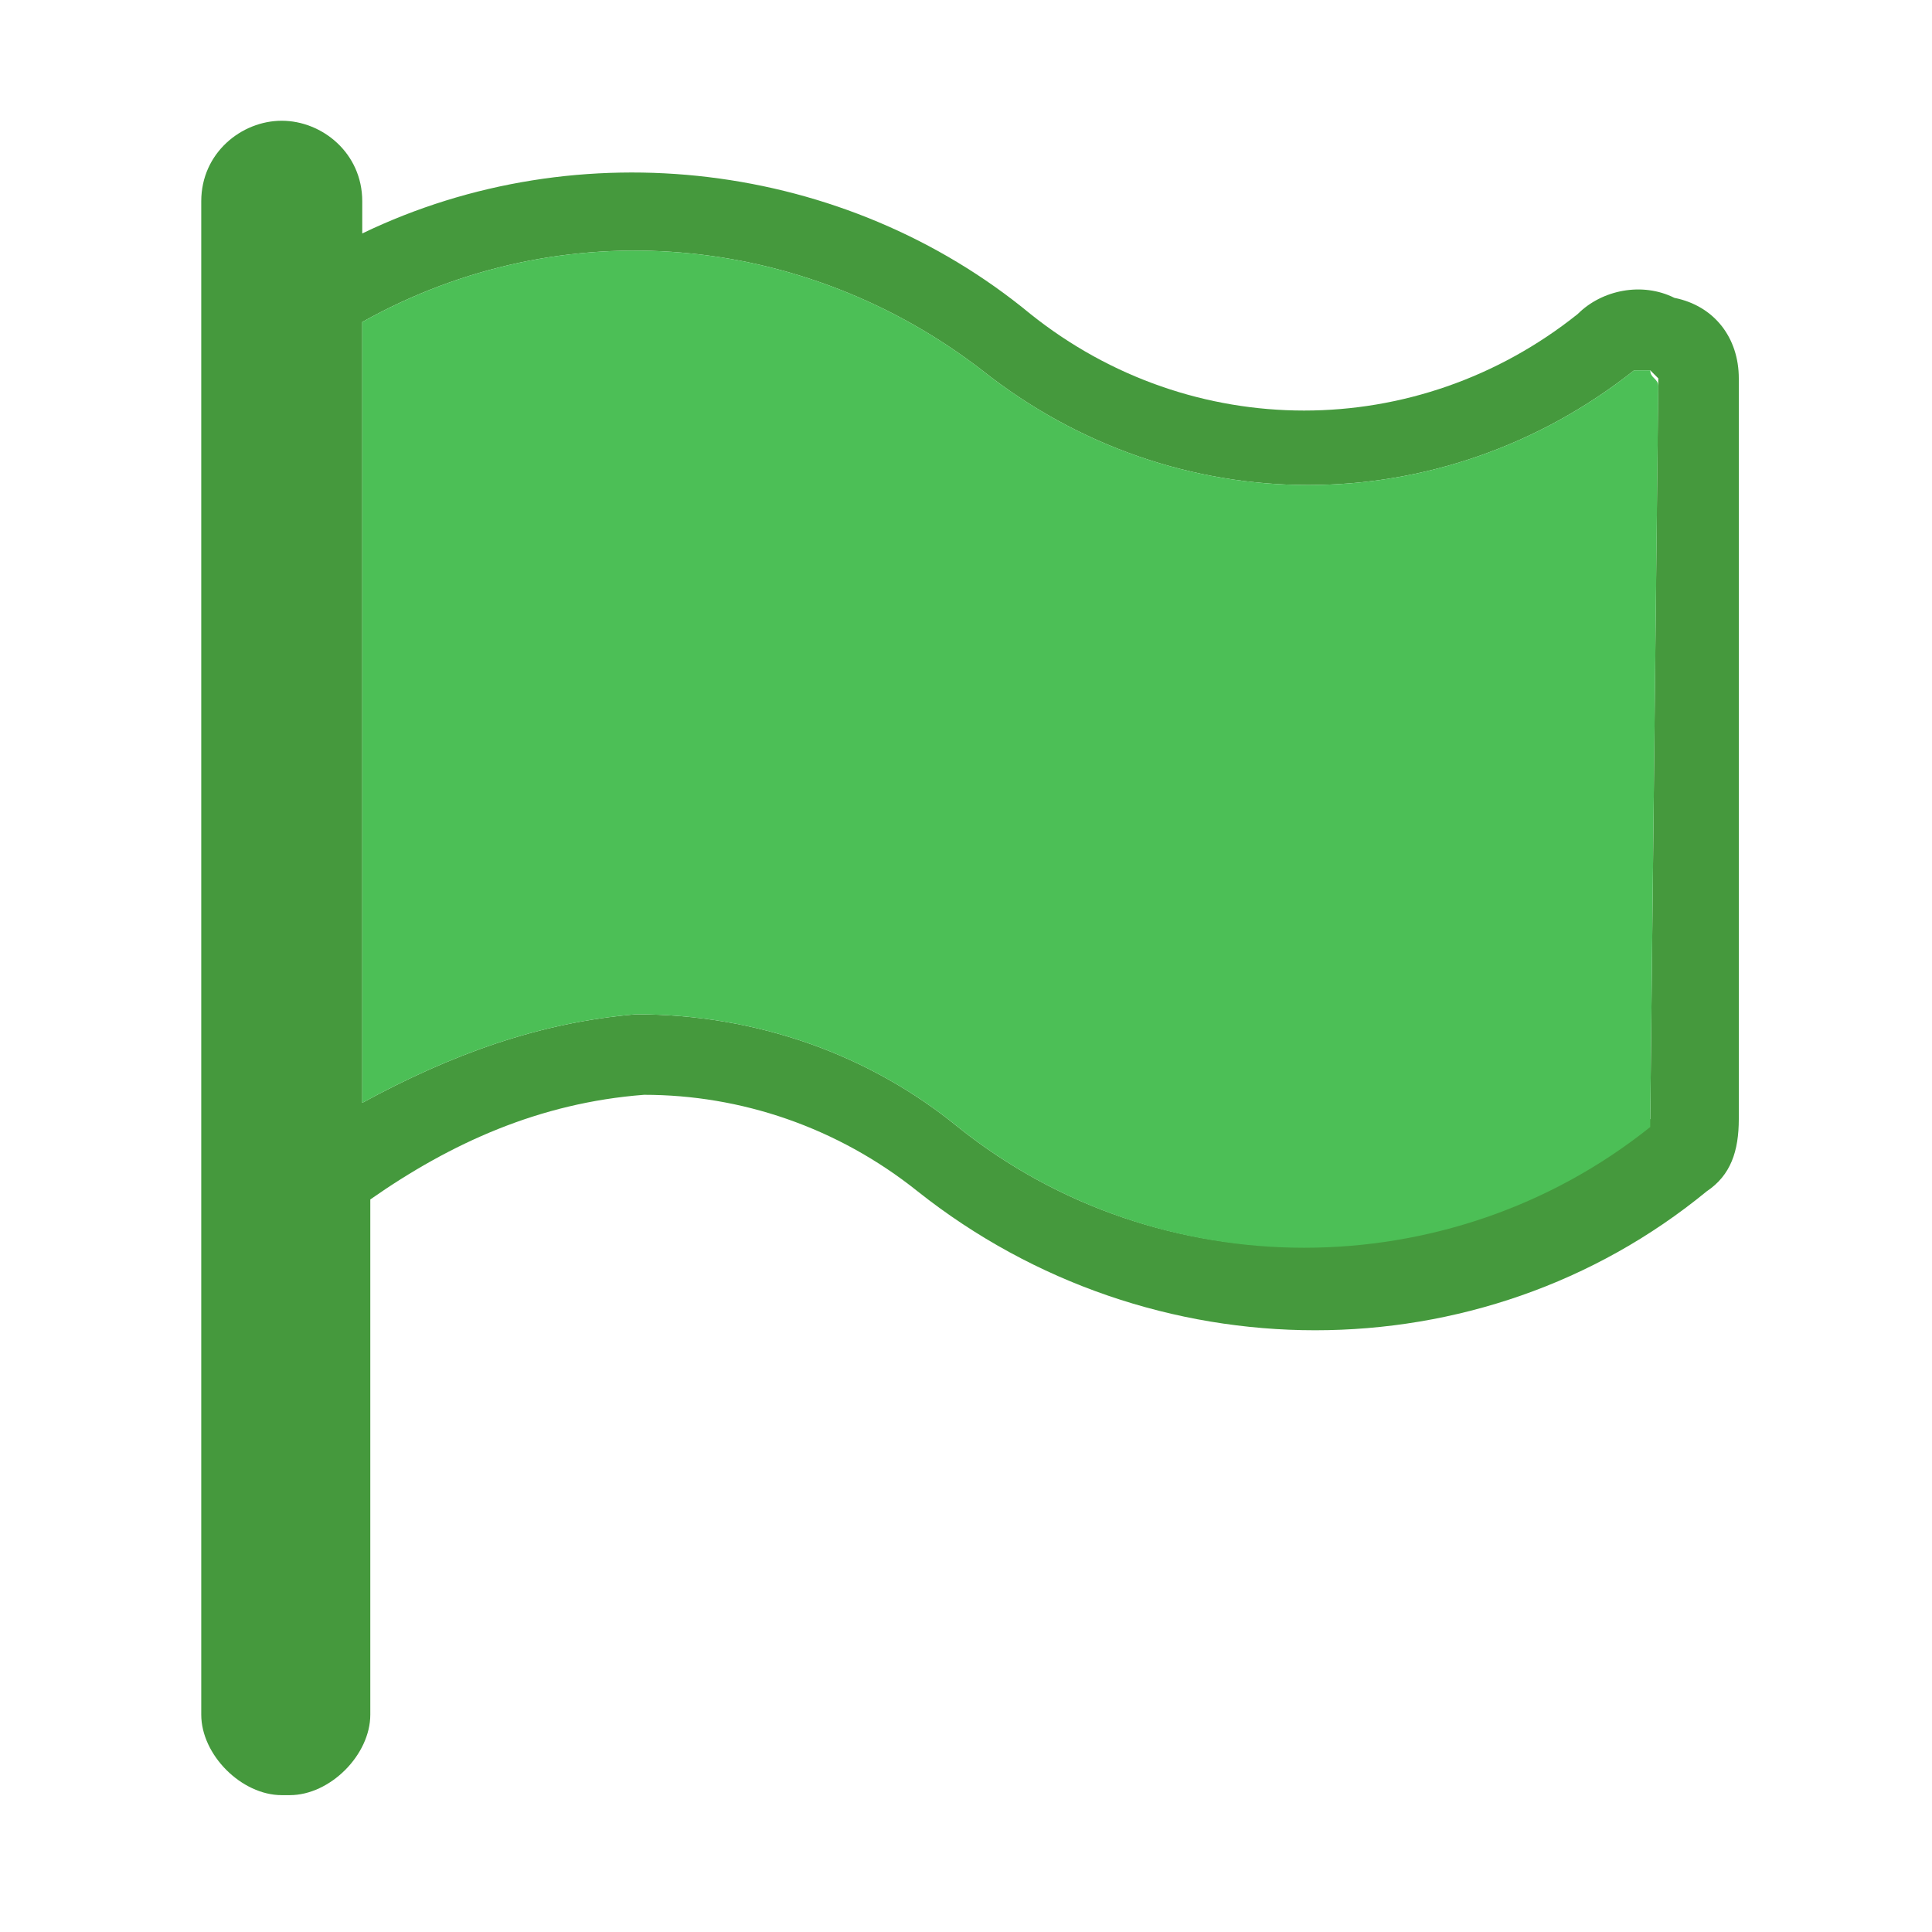
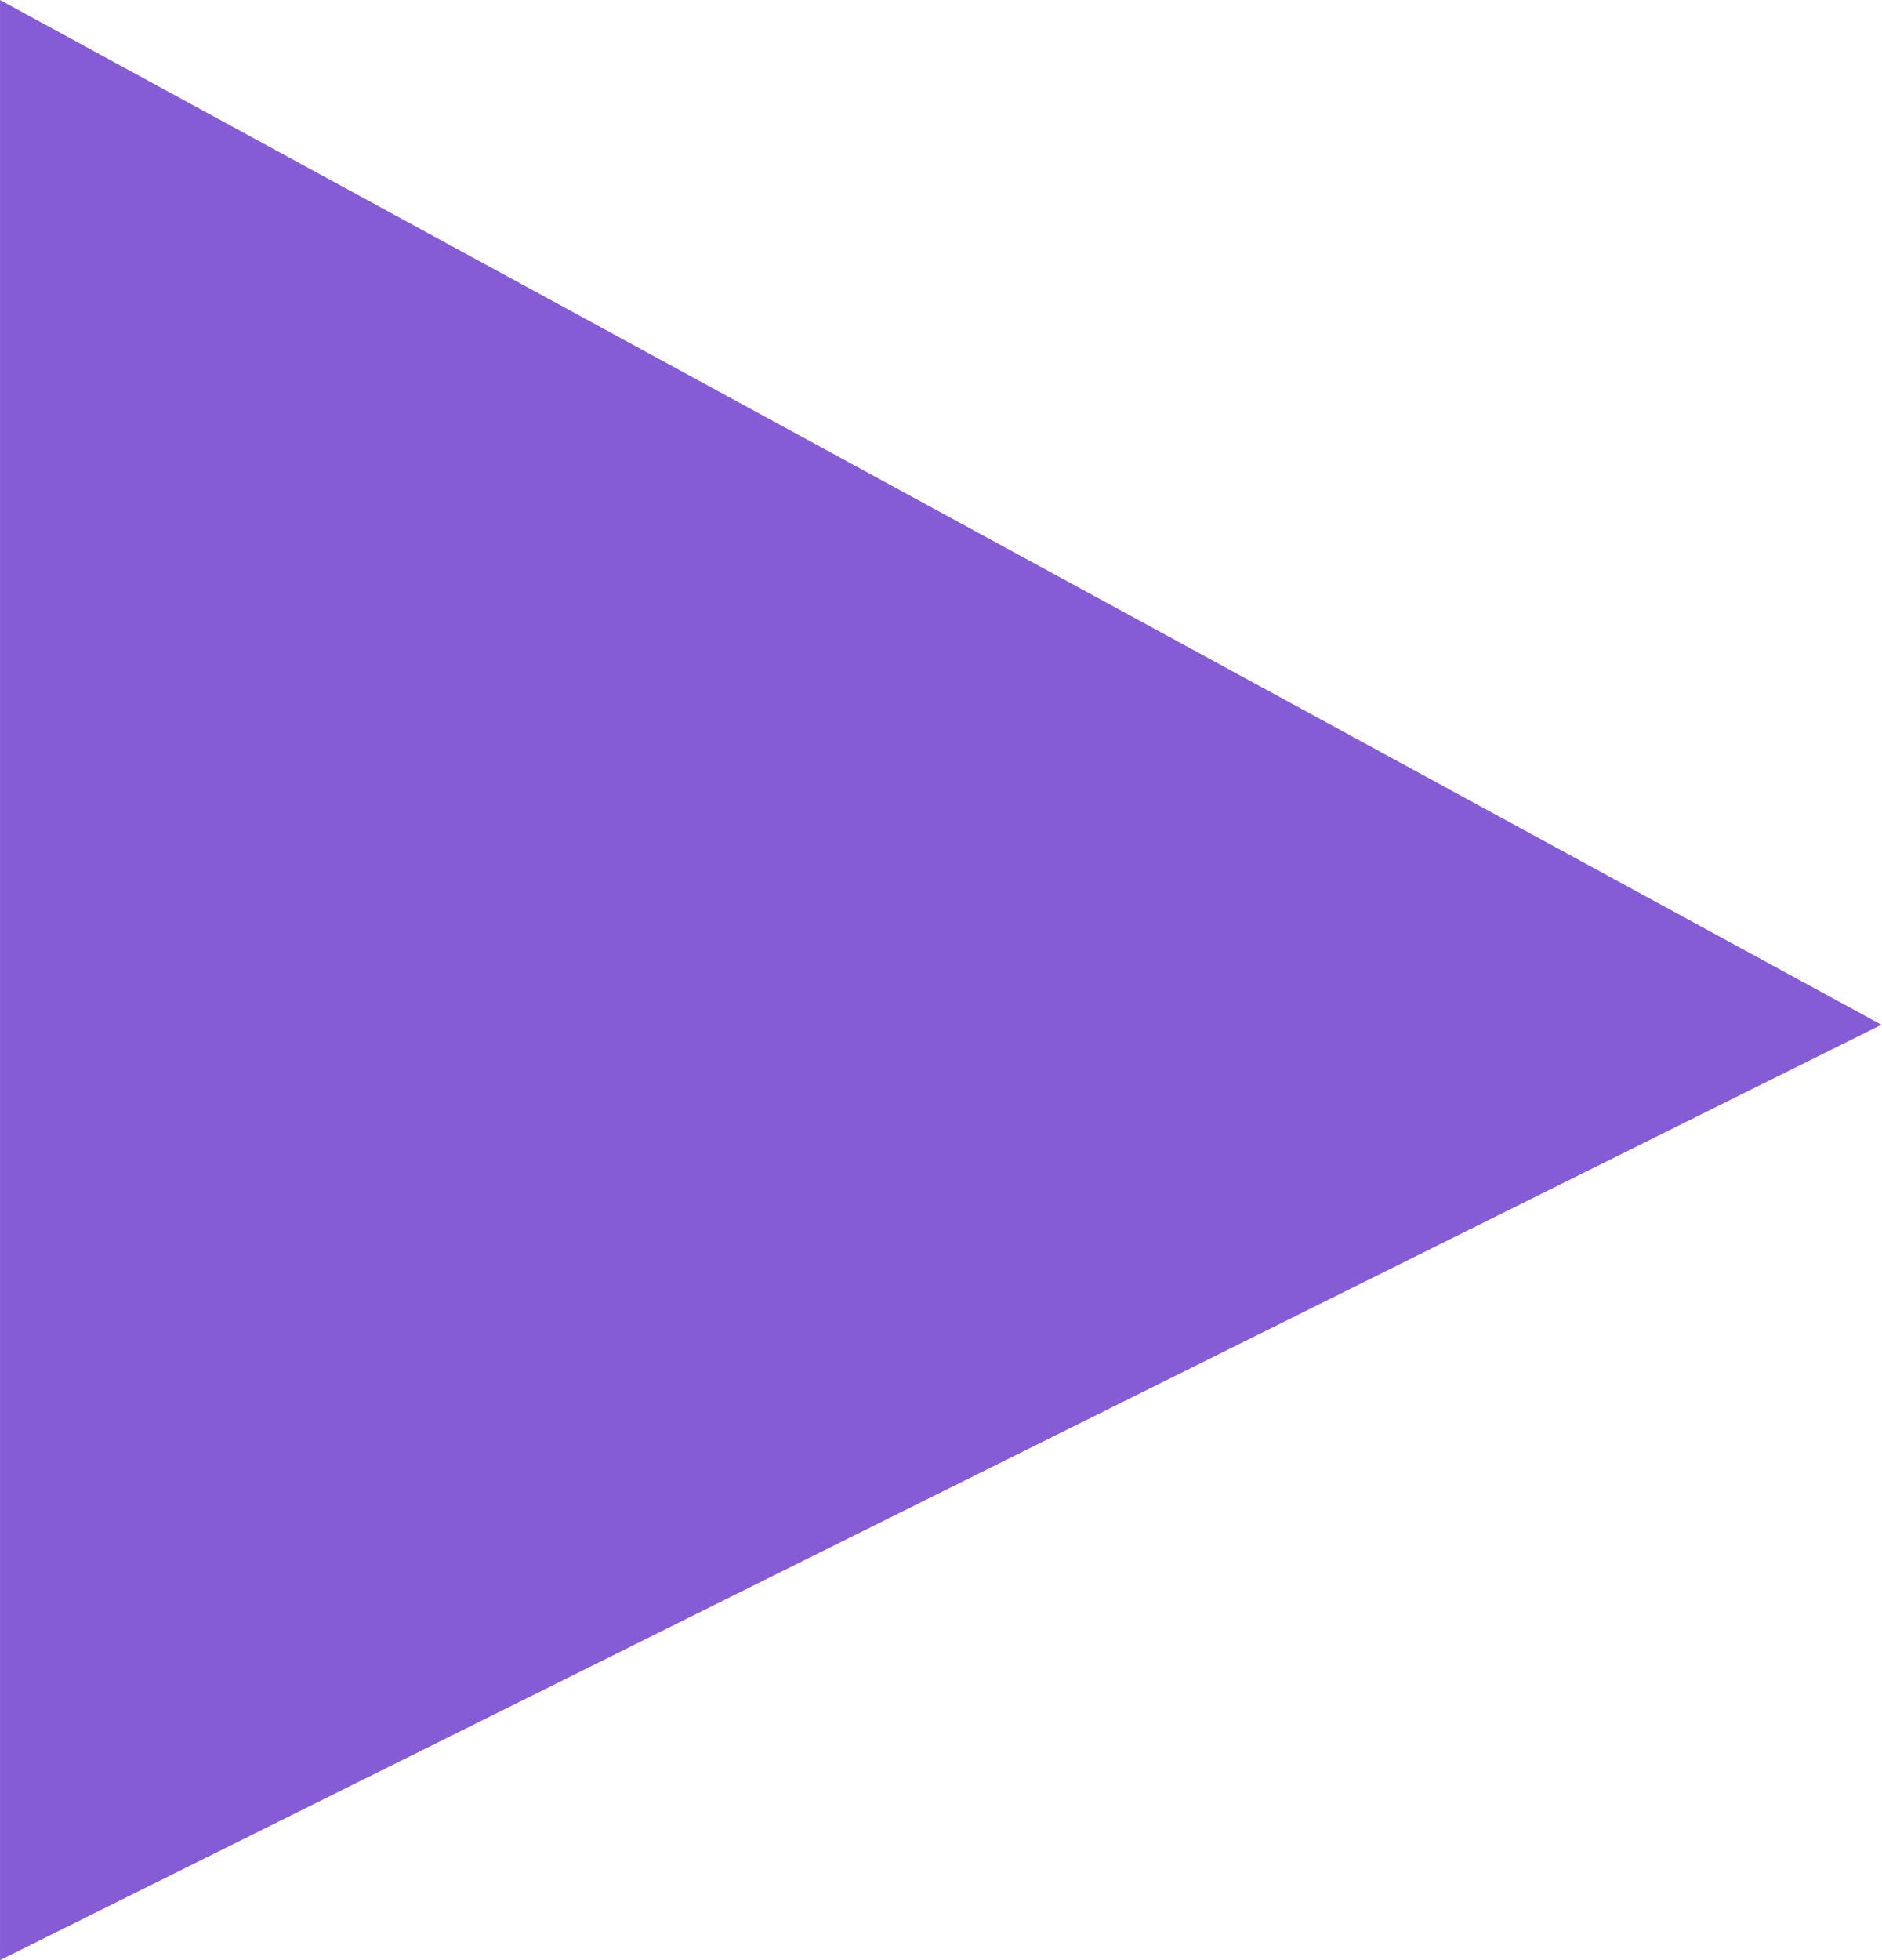
- <svg xmlns="http://www.w3.org/2000/svg" version="1.1" id="greenflag" x="0px" y="0px" viewBox="0 0 24 24" style="enable-background:new 0 0 24 24;" xml:space="preserve">
-   <style type="text/css">
- 	.st0{fill:#45993D;}
- 	.st1{fill:#4CBF56;}
- </style>
-   <path class="st0" d="M20.8,3.7c-0.4-0.2-0.9-0.1-1.2,0.2c-2,1.6-4.8,1.6-6.8,0c-2.3-1.9-5.6-2.3-8.3-1V2.5c0-0.6-0.5-1-1-1  s-1,0.4-1,1v18.8c0,0.5,0.5,1,1,1h0.1c0.5,0,1-0.5,1-1v-6.4c1-0.7,2.1-1.2,3.4-1.3c1.2,0,2.4,0.4,3.4,1.2c2.9,2.3,7,2.3,9.8,0  c0.3-0.2,0.4-0.5,0.4-0.9V4.7C21.6,4.2,21.3,3.8,20.8,3.7z M20.5,13.9C20.5,13.9,20.5,13.9,20.5,13.9C18,16,14.4,16,11.9,14  c-1.1-0.9-2.5-1.4-4-1.4c-1.2,0.1-2.3,0.5-3.4,1.1V4C7,2.6,10,2.9,12.2,4.6c2.4,1.9,5.7,1.9,8.1,0c0.1,0,0.1,0,0.2,0  c0,0,0.1,0.1,0.1,0.1L20.5,13.9z" />
-   <path class="st1" d="M20.6,4.8l-0.1,9.1c0,0,0,0.1,0,0.1c-2.5,2-6.1,2-8.6,0c-1.1-0.9-2.5-1.4-4-1.4c-1.2,0.1-2.3,0.5-3.4,1.1V4  C7,2.6,10,2.9,12.2,4.6c2.4,1.9,5.7,1.9,8.1,0c0.1,0,0.1,0,0.2,0C20.5,4.7,20.6,4.7,20.6,4.8z" />
+ <svg xmlns="http://www.w3.org/2000/svg" version="1.1" width="17.382" height="18.104" viewBox="0,0,17.382,18.104">
+   <g transform="translate(-230.4227,-171.202)">
+     <g fill="#855cd6" stroke="#855cd6" stroke-miterlimit="10">
+       <path d="M246.722,180.647l-15.799,7.853v-16.456z" />
+     </g>
+   </g>
</svg>
